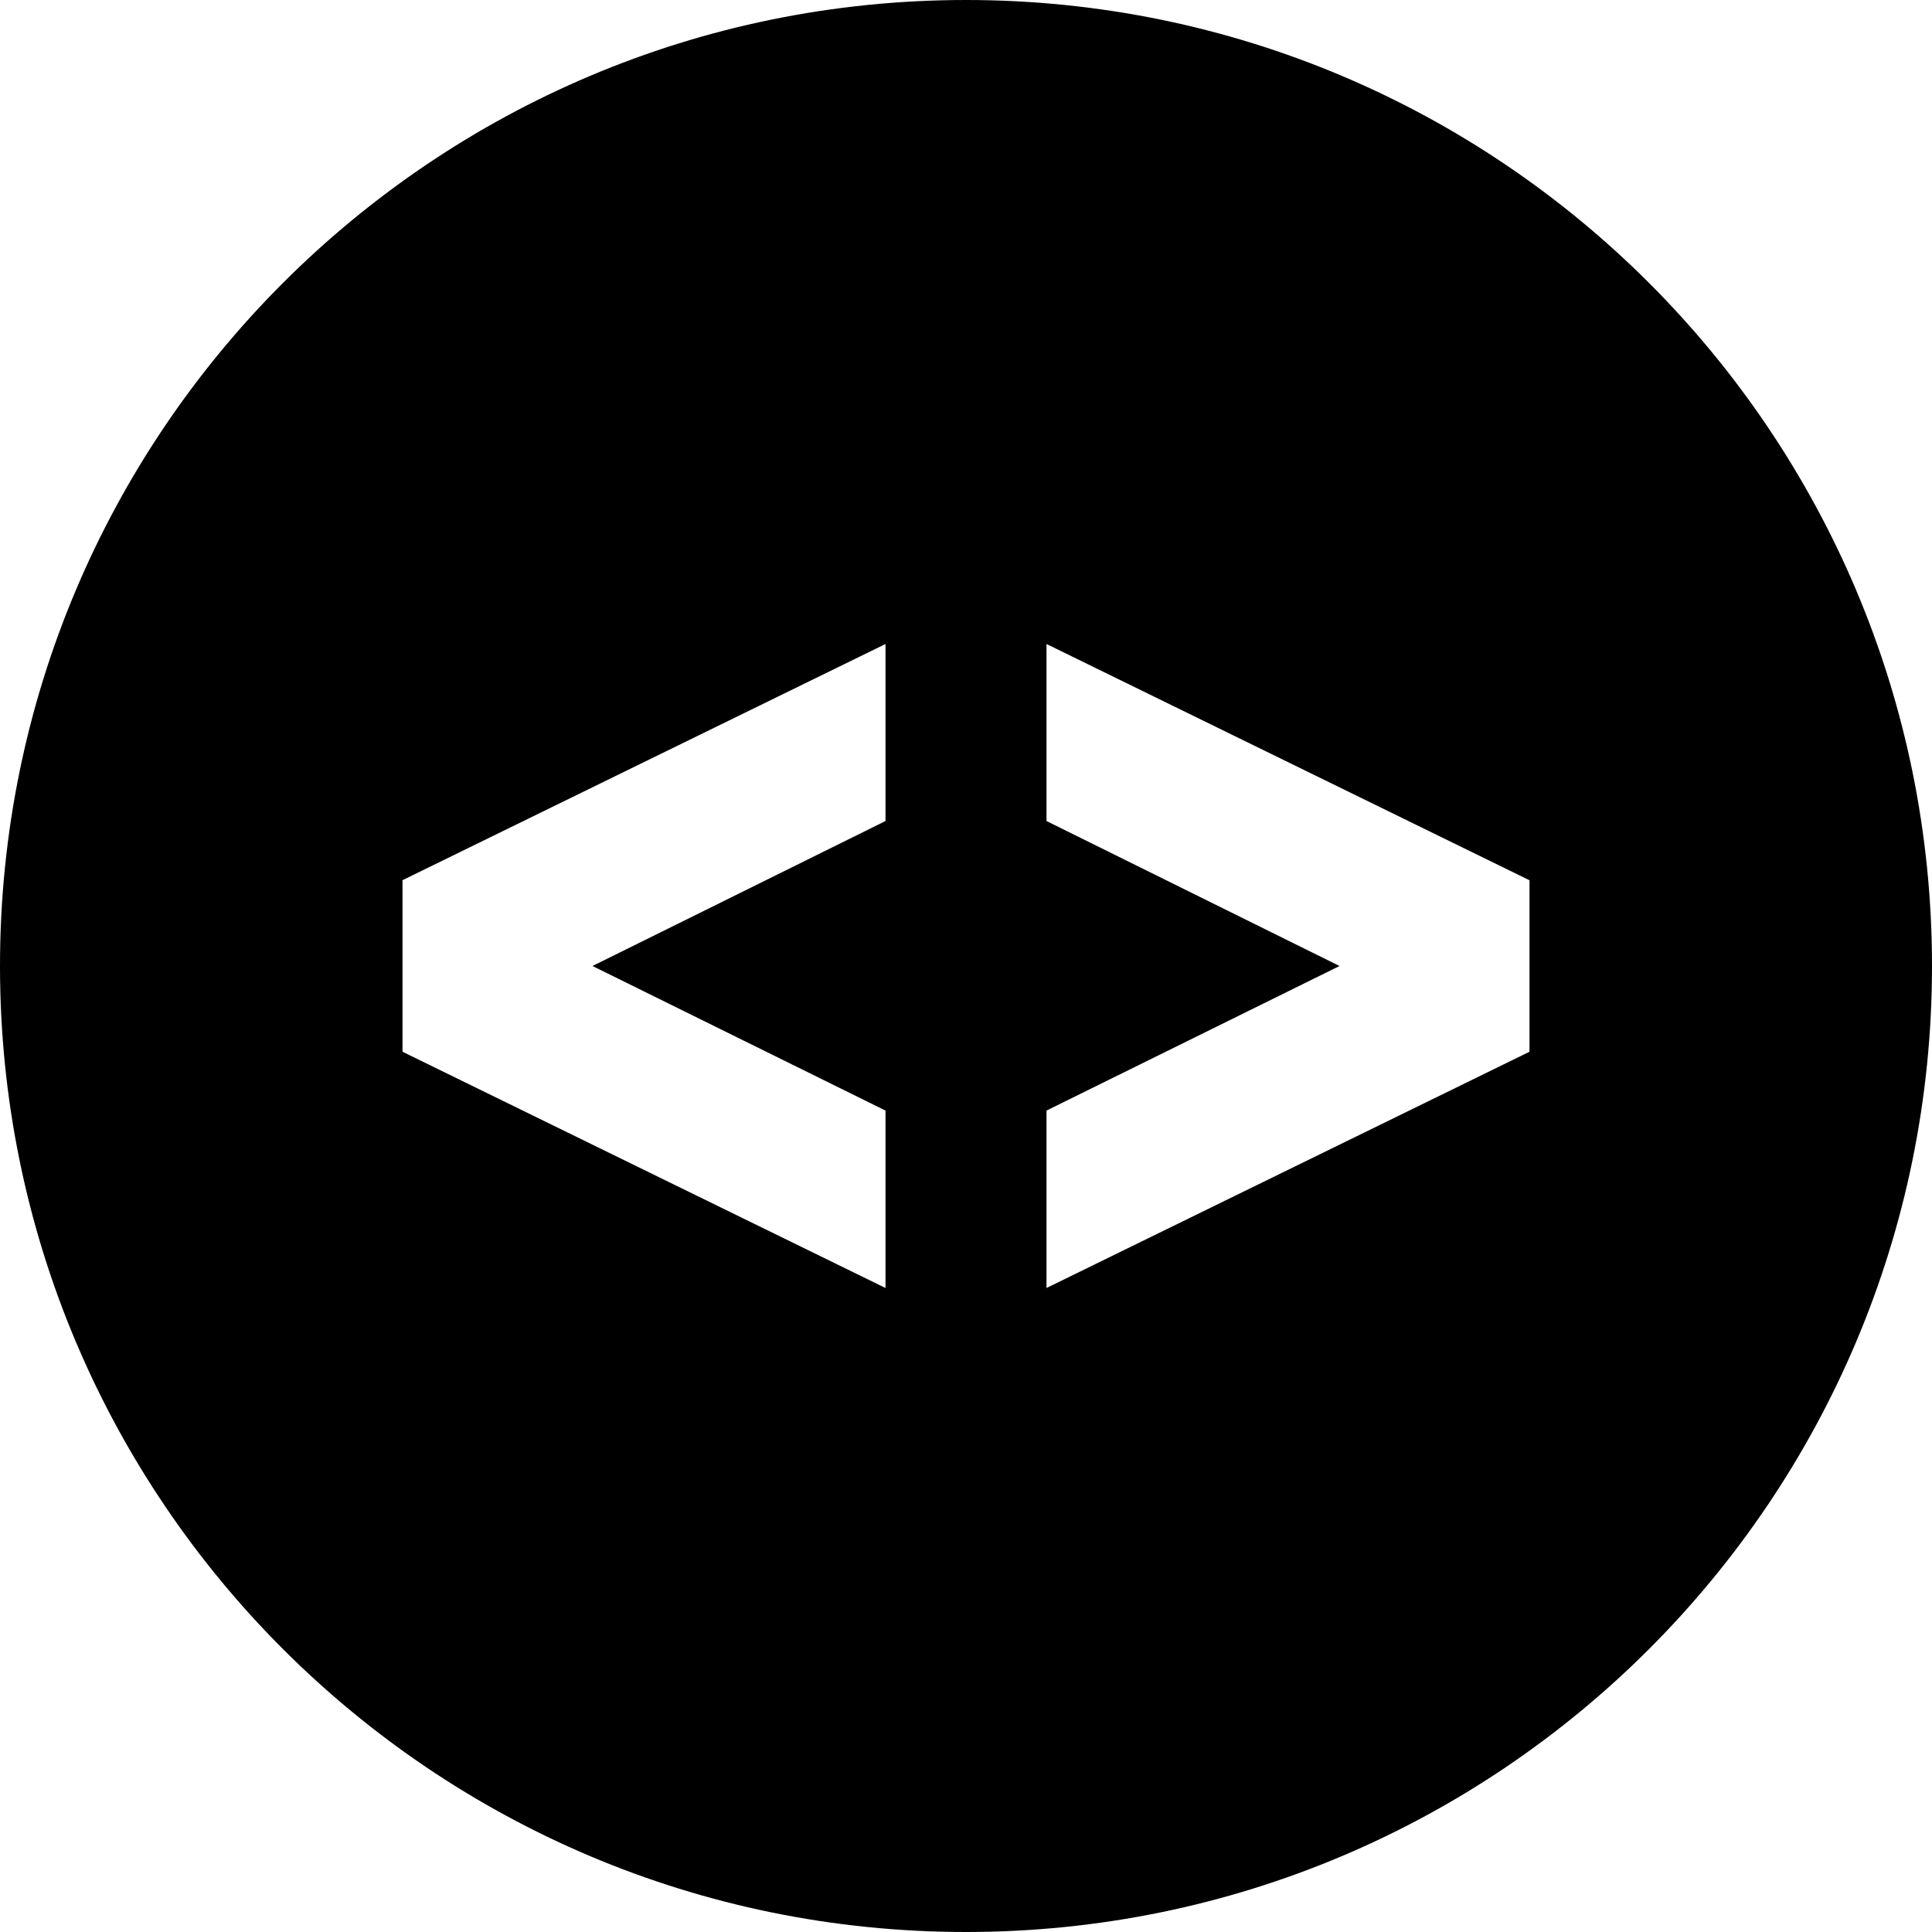
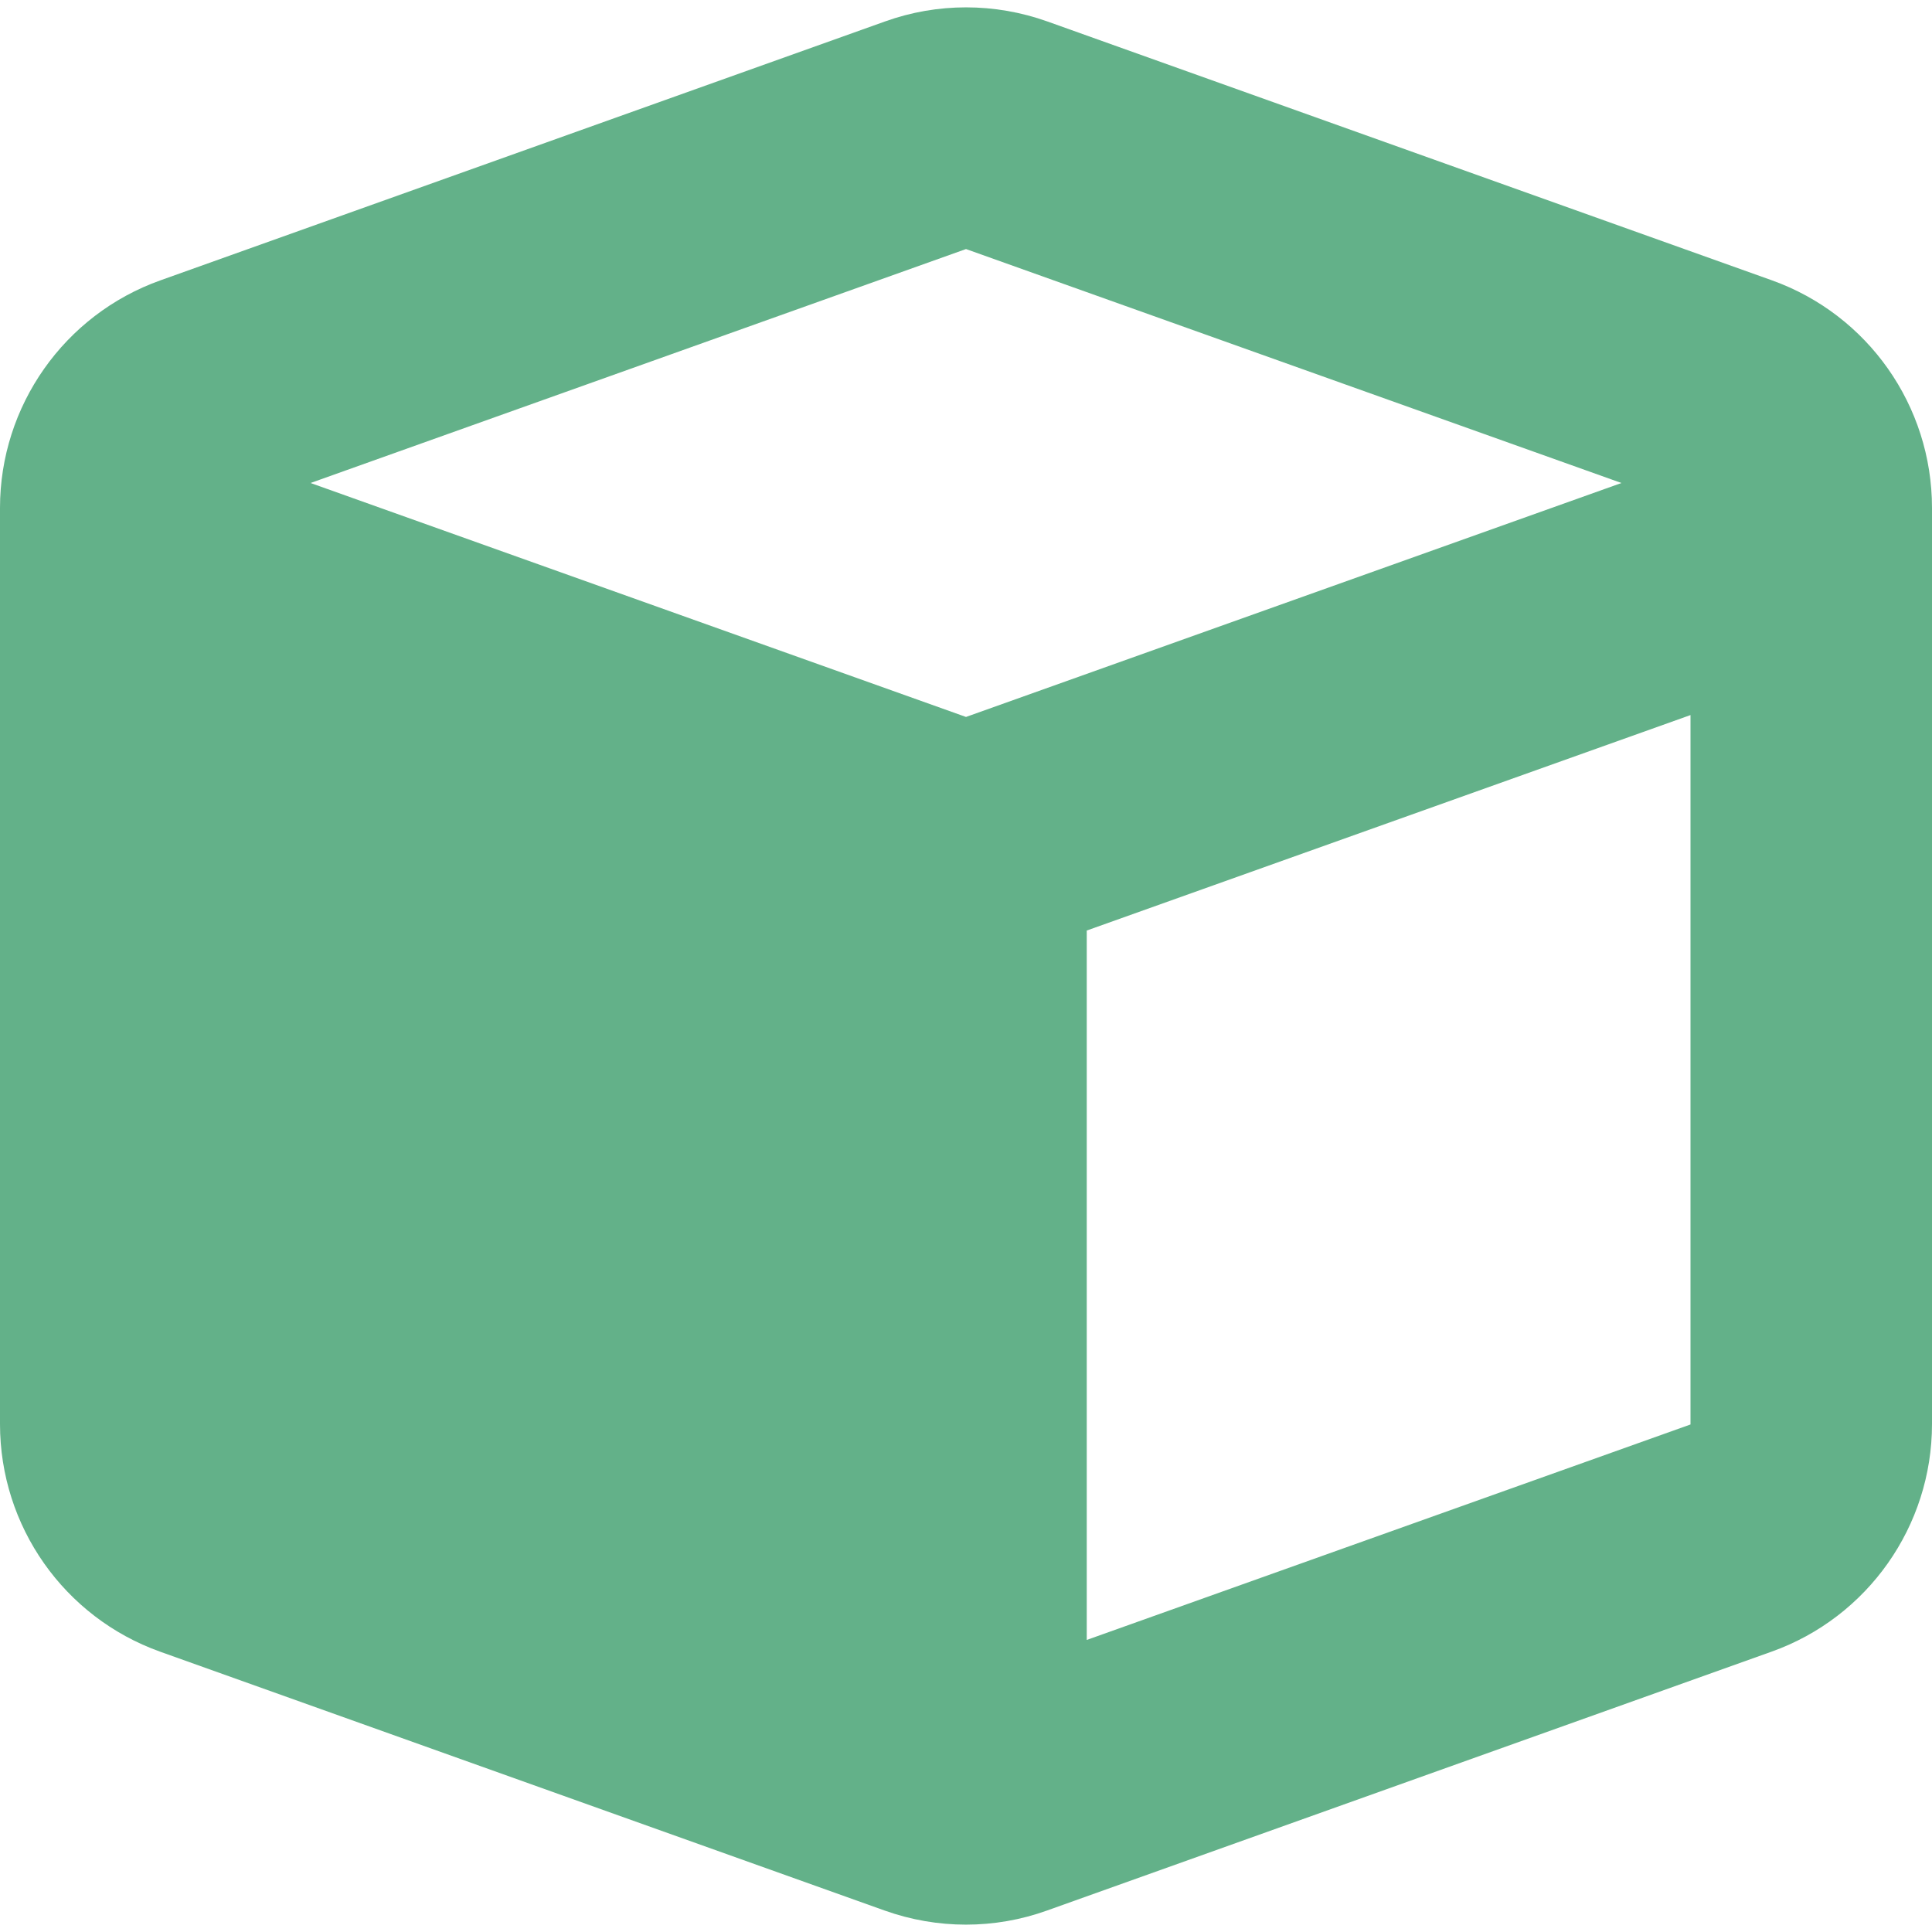
- <svg xmlns="http://www.w3.org/2000/svg" width="24" height="24" viewBox="0 0 24 24">
-   <path d="M12 0c-6.627 0-12 5.373-12 12s5.373 12 12 12 12-5.373 12-12-5.373-12-12-12zm-1 10.199l-3.64 1.801 3.64 1.796v2.204l-6-2.935v-2.131l6-2.934v2.199zm8 2.866l-6 2.935v-2.204l3.64-1.796-3.64-1.801v-2.199l6 2.935v2.13z" />
+ <svg xmlns="http://www.w3.org/2000/svg" viewBox="0 0 512 512">
+   <path fill="#63b189" d="M234.5 5.7c13.9-5 29.1-5 43.1 0l192 68.6C495 83.4 512 107.5 512 134.6V377.4c0 27-17 51.2-42.5 60.3l-192 68.6c-13.9 5-29.1 5-43.1 0l-192-68.6C17 428.6 0 404.5 0 377.4V134.6c0-27 17-51.2 42.5-60.3l192-68.6zM256 66L82.3 128 256 190l173.7-62L256 66zm32 368.6l160-57.1v-188L288 246.6v188z" />
</svg>
